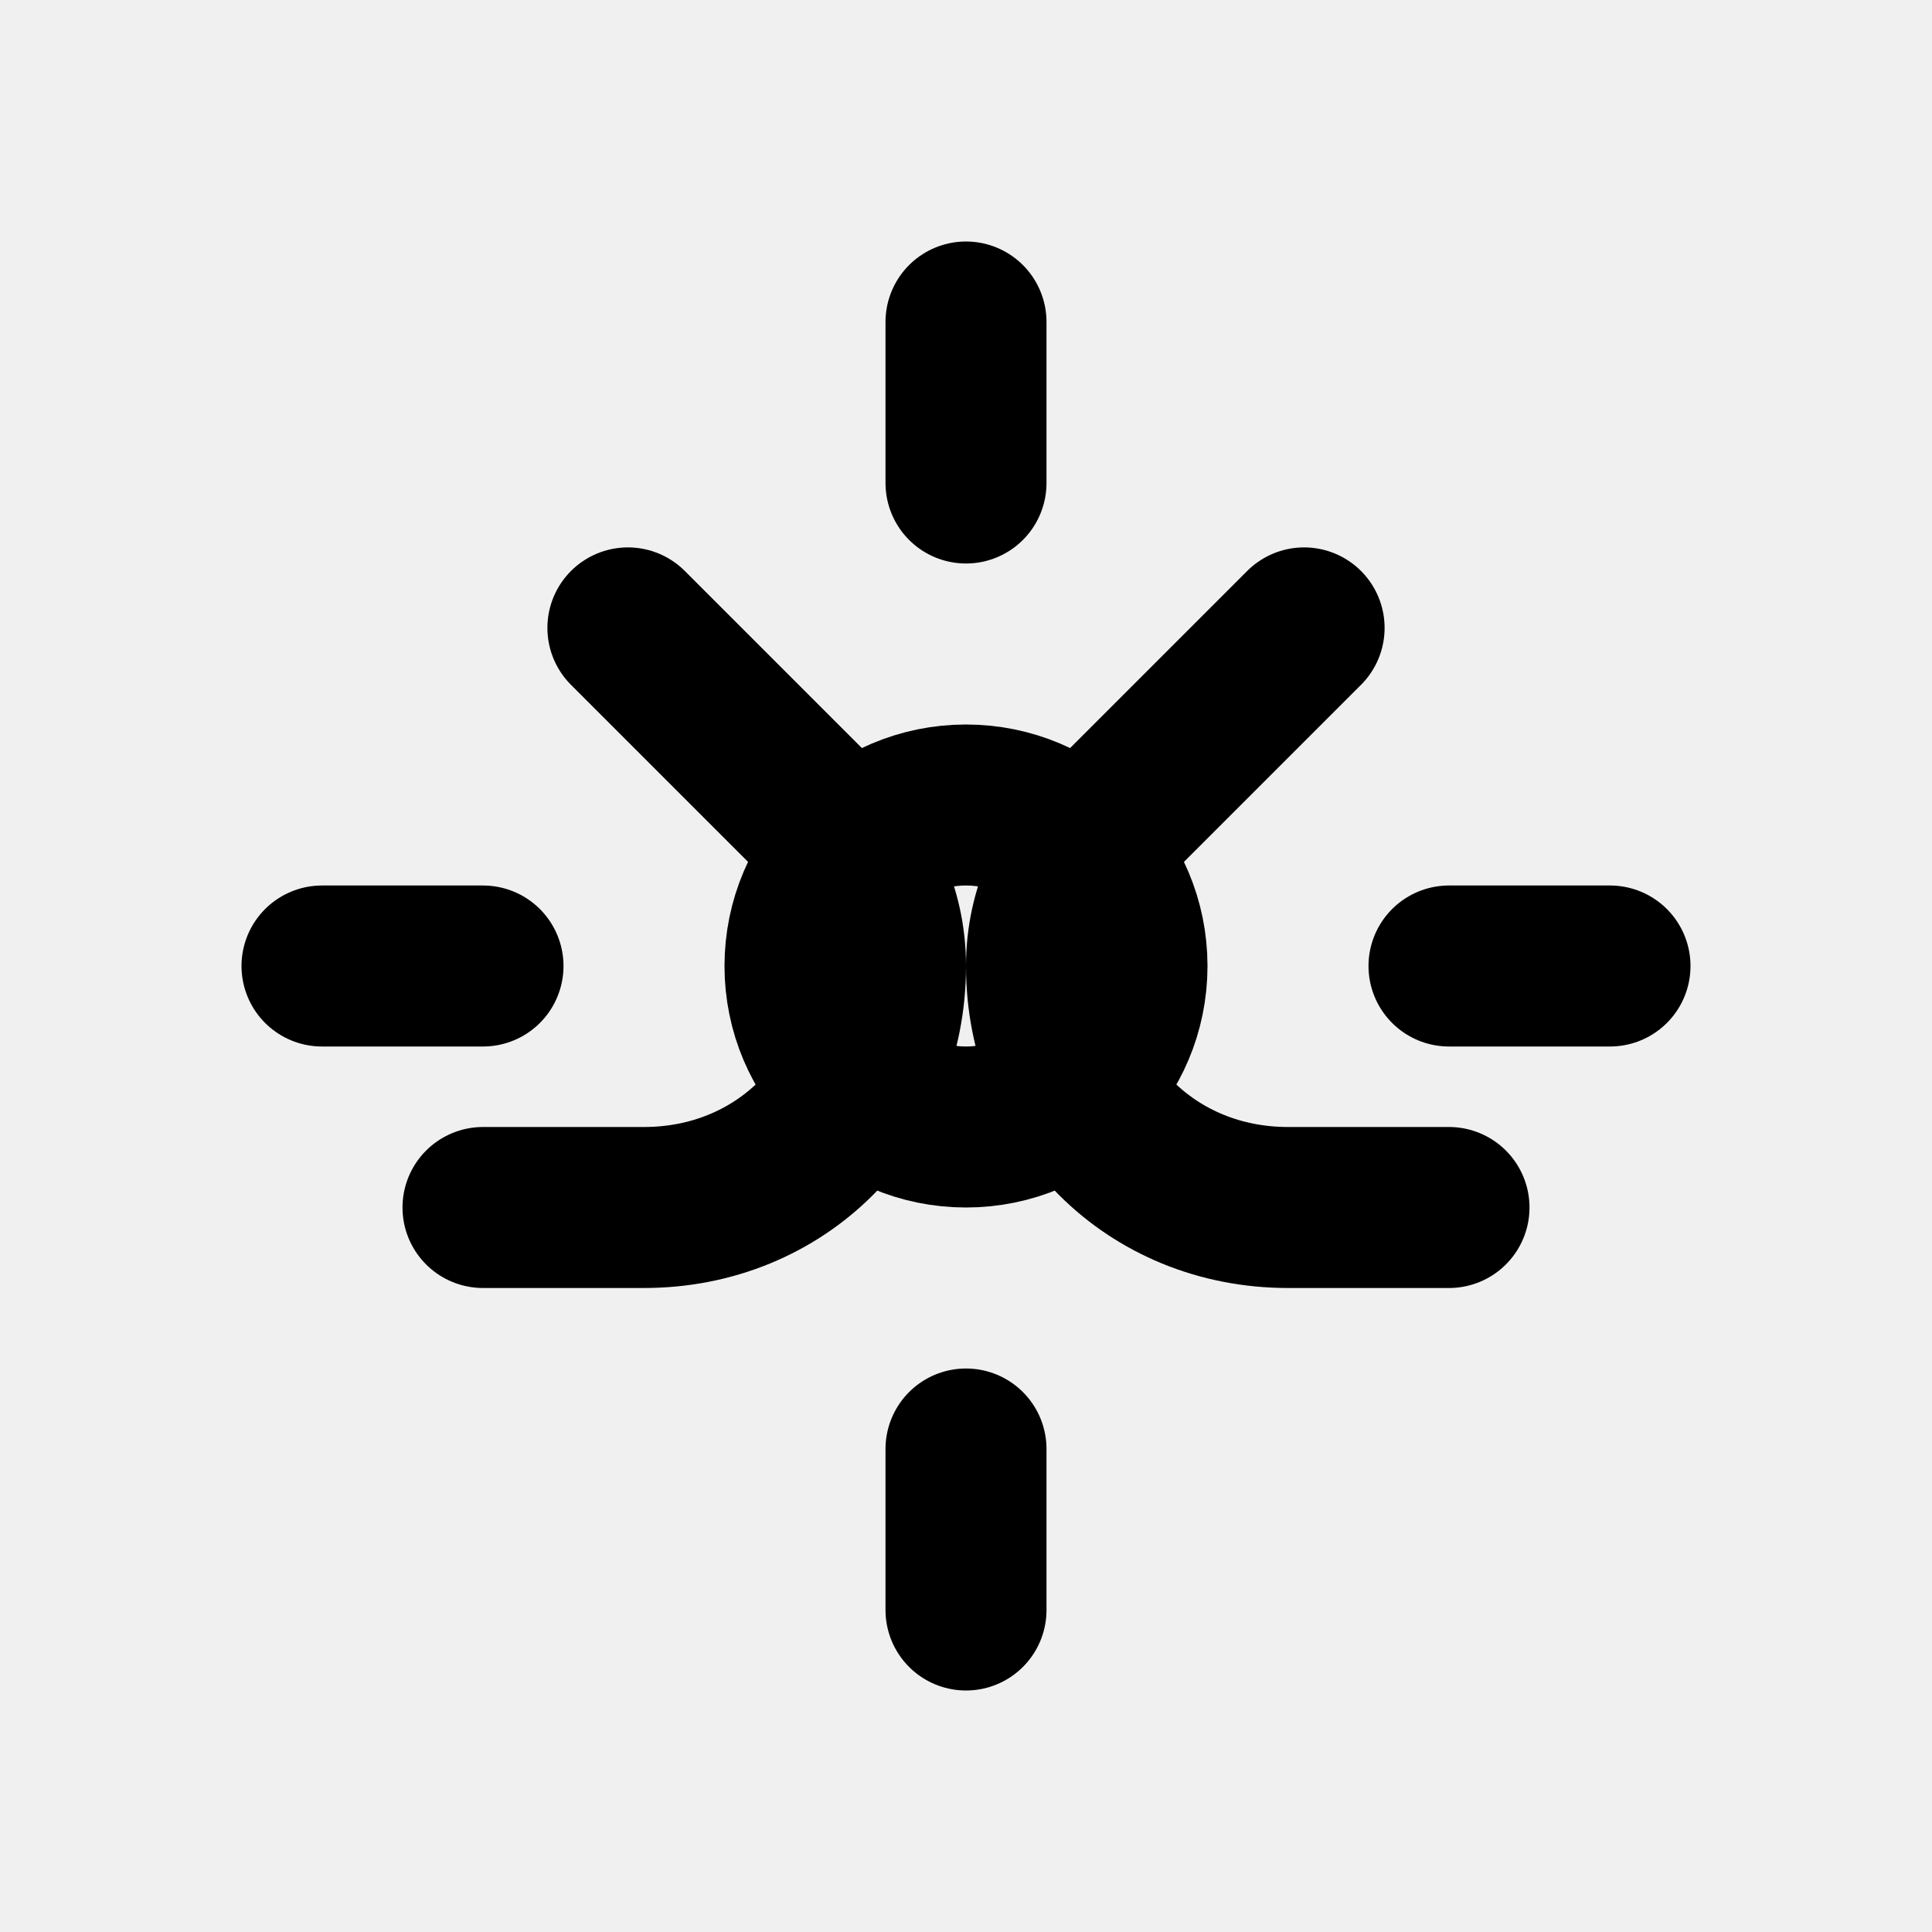
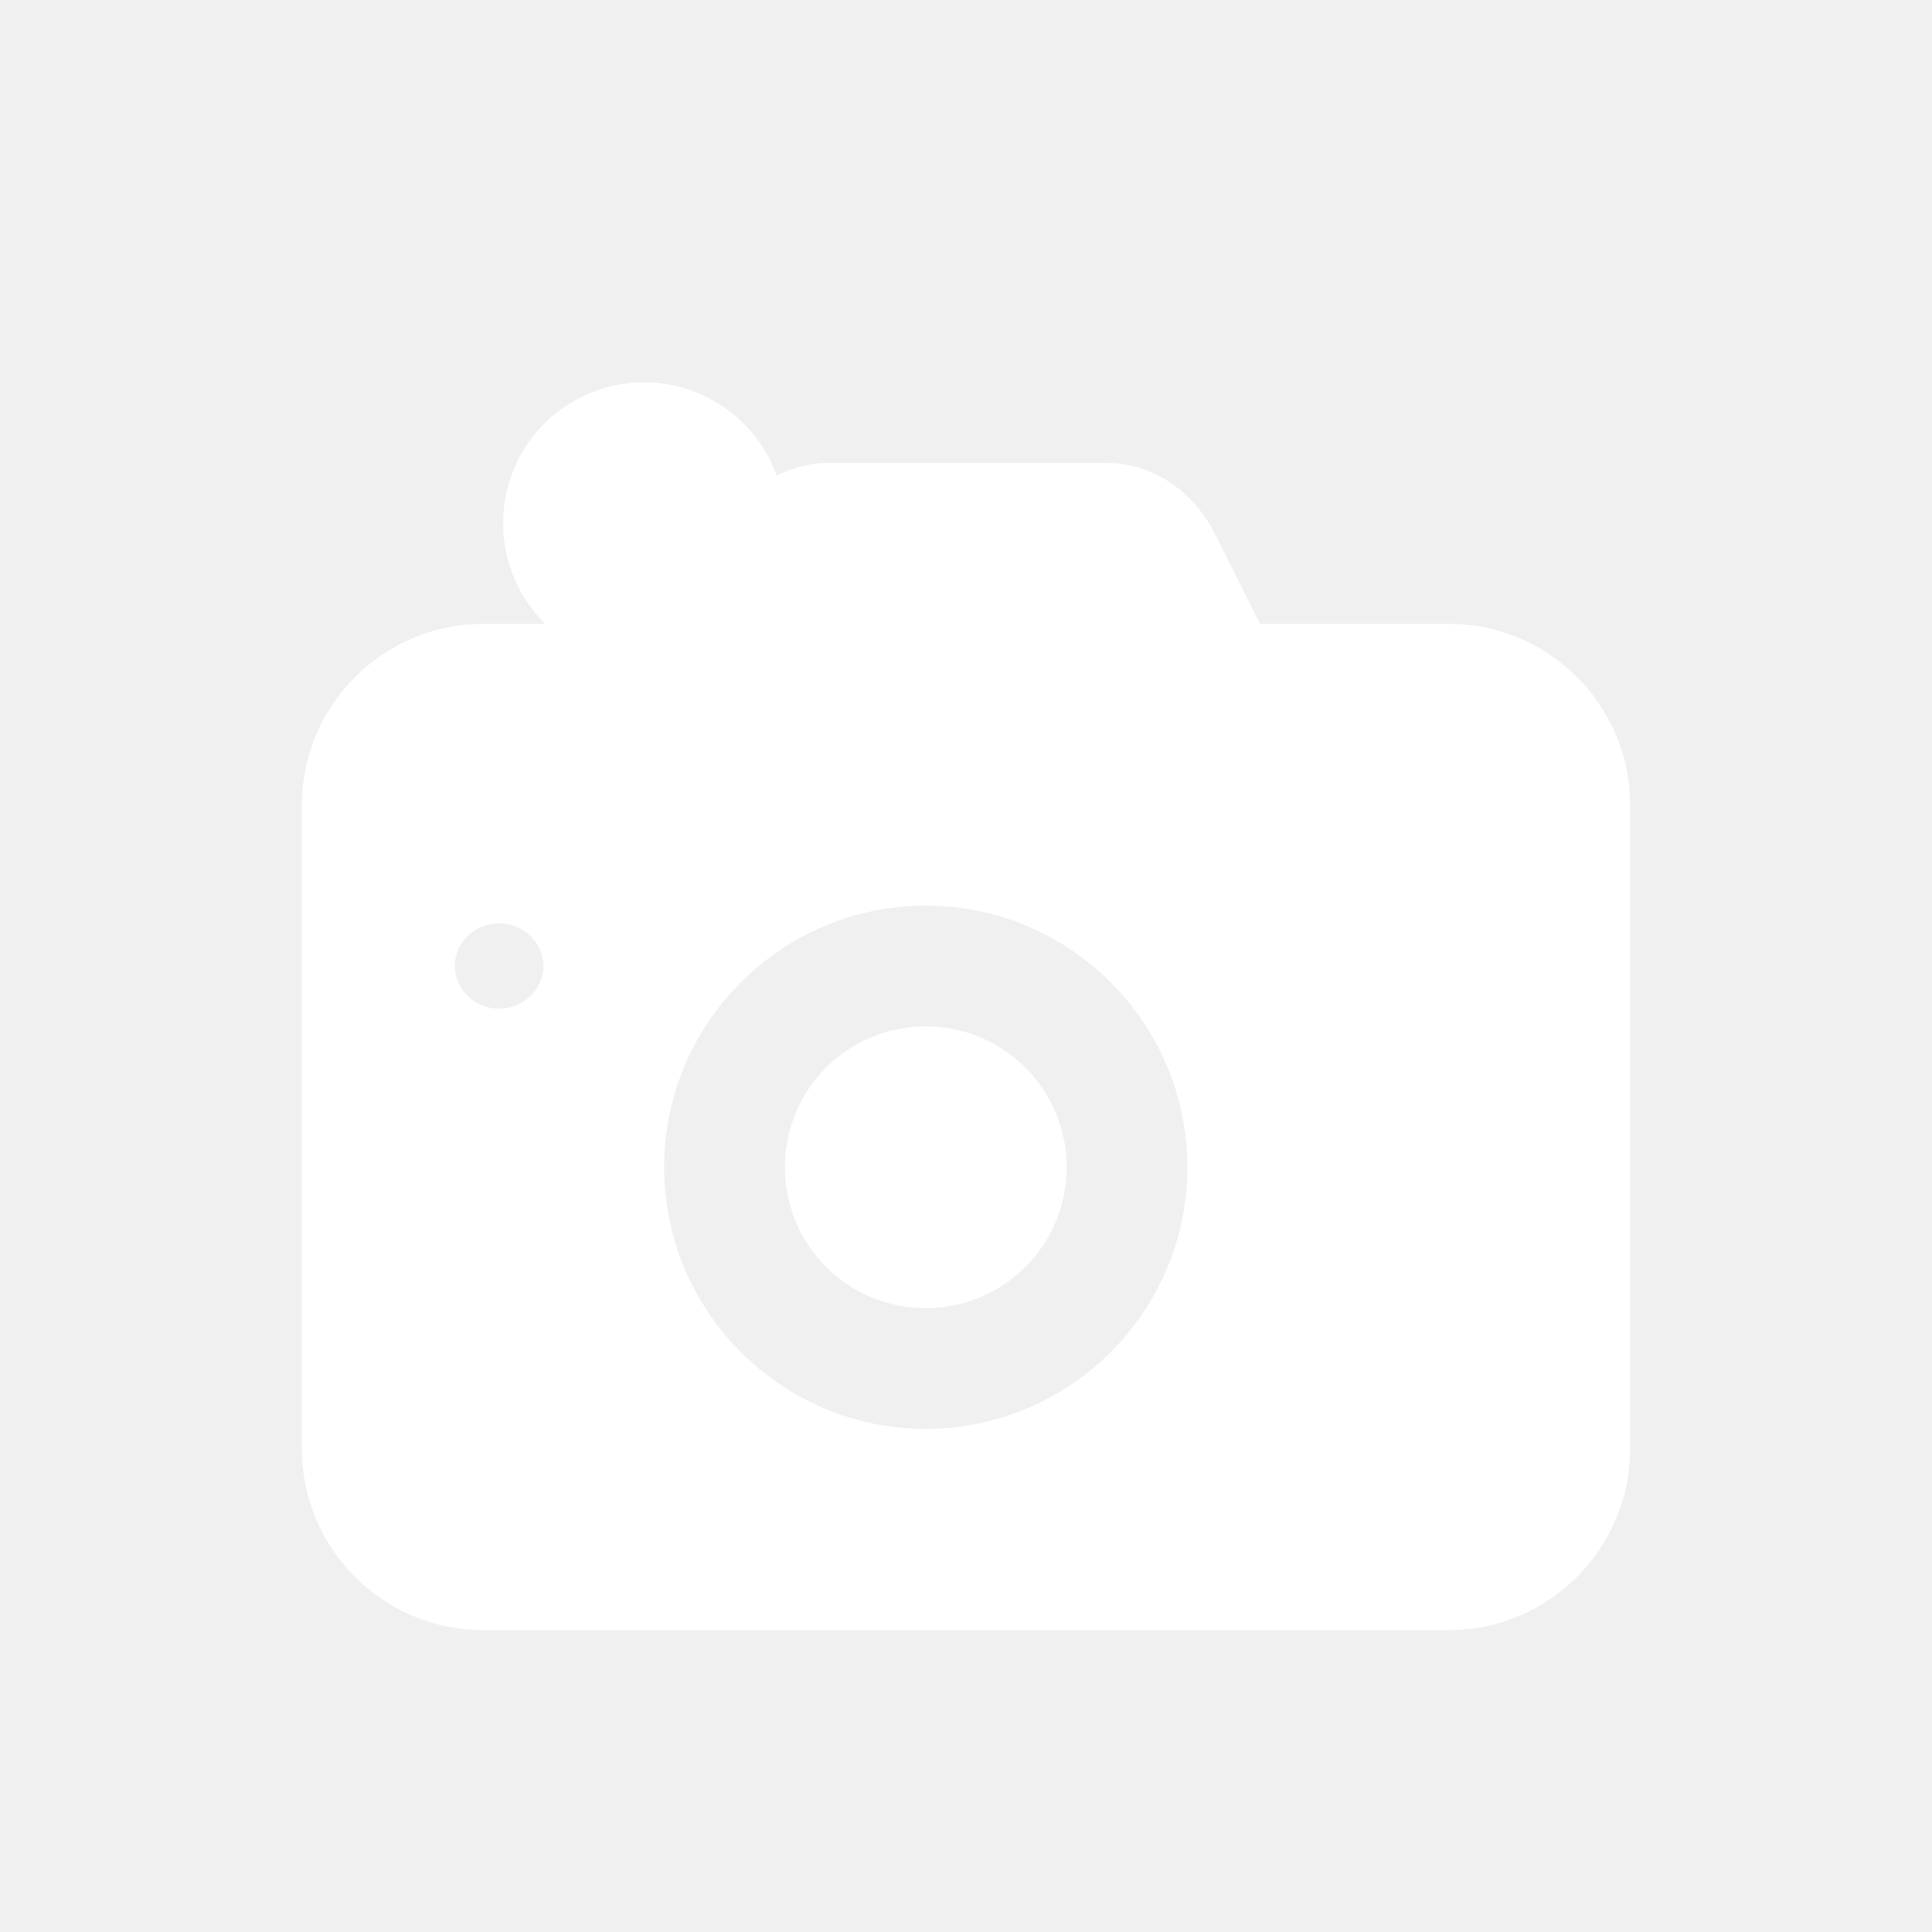
- <svg xmlns="http://www.w3.org/2000/svg" viewBox="0 0 24 24" fill="none" stroke="currentColor" stroke-width="2" stroke-linecap="round" stroke-linejoin="round">
-   <circle cx="12" cy="12" r="2" />
-   <path d="M16.2 7.8L13.8 10.2C13.3 10.7 13 11.3 13 12C13 13.7 14.3 15 16 15L18 15" />
-   <path d="M7.8 7.8L10.2 10.2C10.7 10.7 11 11.3 11 12C11 13.7 9.7 15 8 15L6 15" />
-   <path d="M12 4V6" />
-   <path d="M4 12H6" />
-   <path d="M12 18V20" />
-   <path d="M18 12H20" />
+ <svg xmlns="http://www.w3.org/2000/svg" viewBox="0 0 24 24">
+   <path d="M9.5 6.5c0 .83-.67 1.5-1.5 1.5S6.5 7.33 6.5 6.5 7.17 5 8 5s1.5.67 1.5 1.5z" fill="#FFFFFF" stroke="#FFFFFF" stroke-width="0.5" />
+   <path d="M20 10c0-1.1-.9-2-2-2h-2.5l-.65-1.29c-.21-.41-.63-.71-1.11-.71H10.3c-.48 0-.9.3-1.11.7L8.5 8H6c-1.1 0-2 .9-2 2v8c0 1.1.9 2 2 2h12c1.1 0 2-.9 2-2v-8zm-13 2c0 .43-.36.78-.8.78-.44 0-.8-.35-.8-.78s.36-.78.8-.78c.44 0 .8.35.8.78zm4.5 6c-1.93 0-3.5-1.57-3.5-3.5S9.57 11 11.5 11s3.5 1.57 3.5 3.5-1.57 3.5-3.5 3.5zm0-5c-.83 0-1.5.67-1.5 1.5s.67 1.5 1.5 1.5 1.5-.67 1.5-1.5-.67-1.5-1.5-1.5z" fill="#FFFFFF" stroke="#FFFFFF" stroke-width="0.5" />
+   <path d="M18 14.6L16.5 13c0 .84.34 1.61.9 2.17L18 14.6z" fill="#FFFFFF" stroke="#FFFFFF" stroke-width="0.5" />
+   <path d="M19.25 13.75L17.75 15l.5.5c.32-.32.58-.72.75-1.17l.25-.58z" fill="#FFFFFF" stroke="#FFFFFF" stroke-width="0.5" />
</svg>
